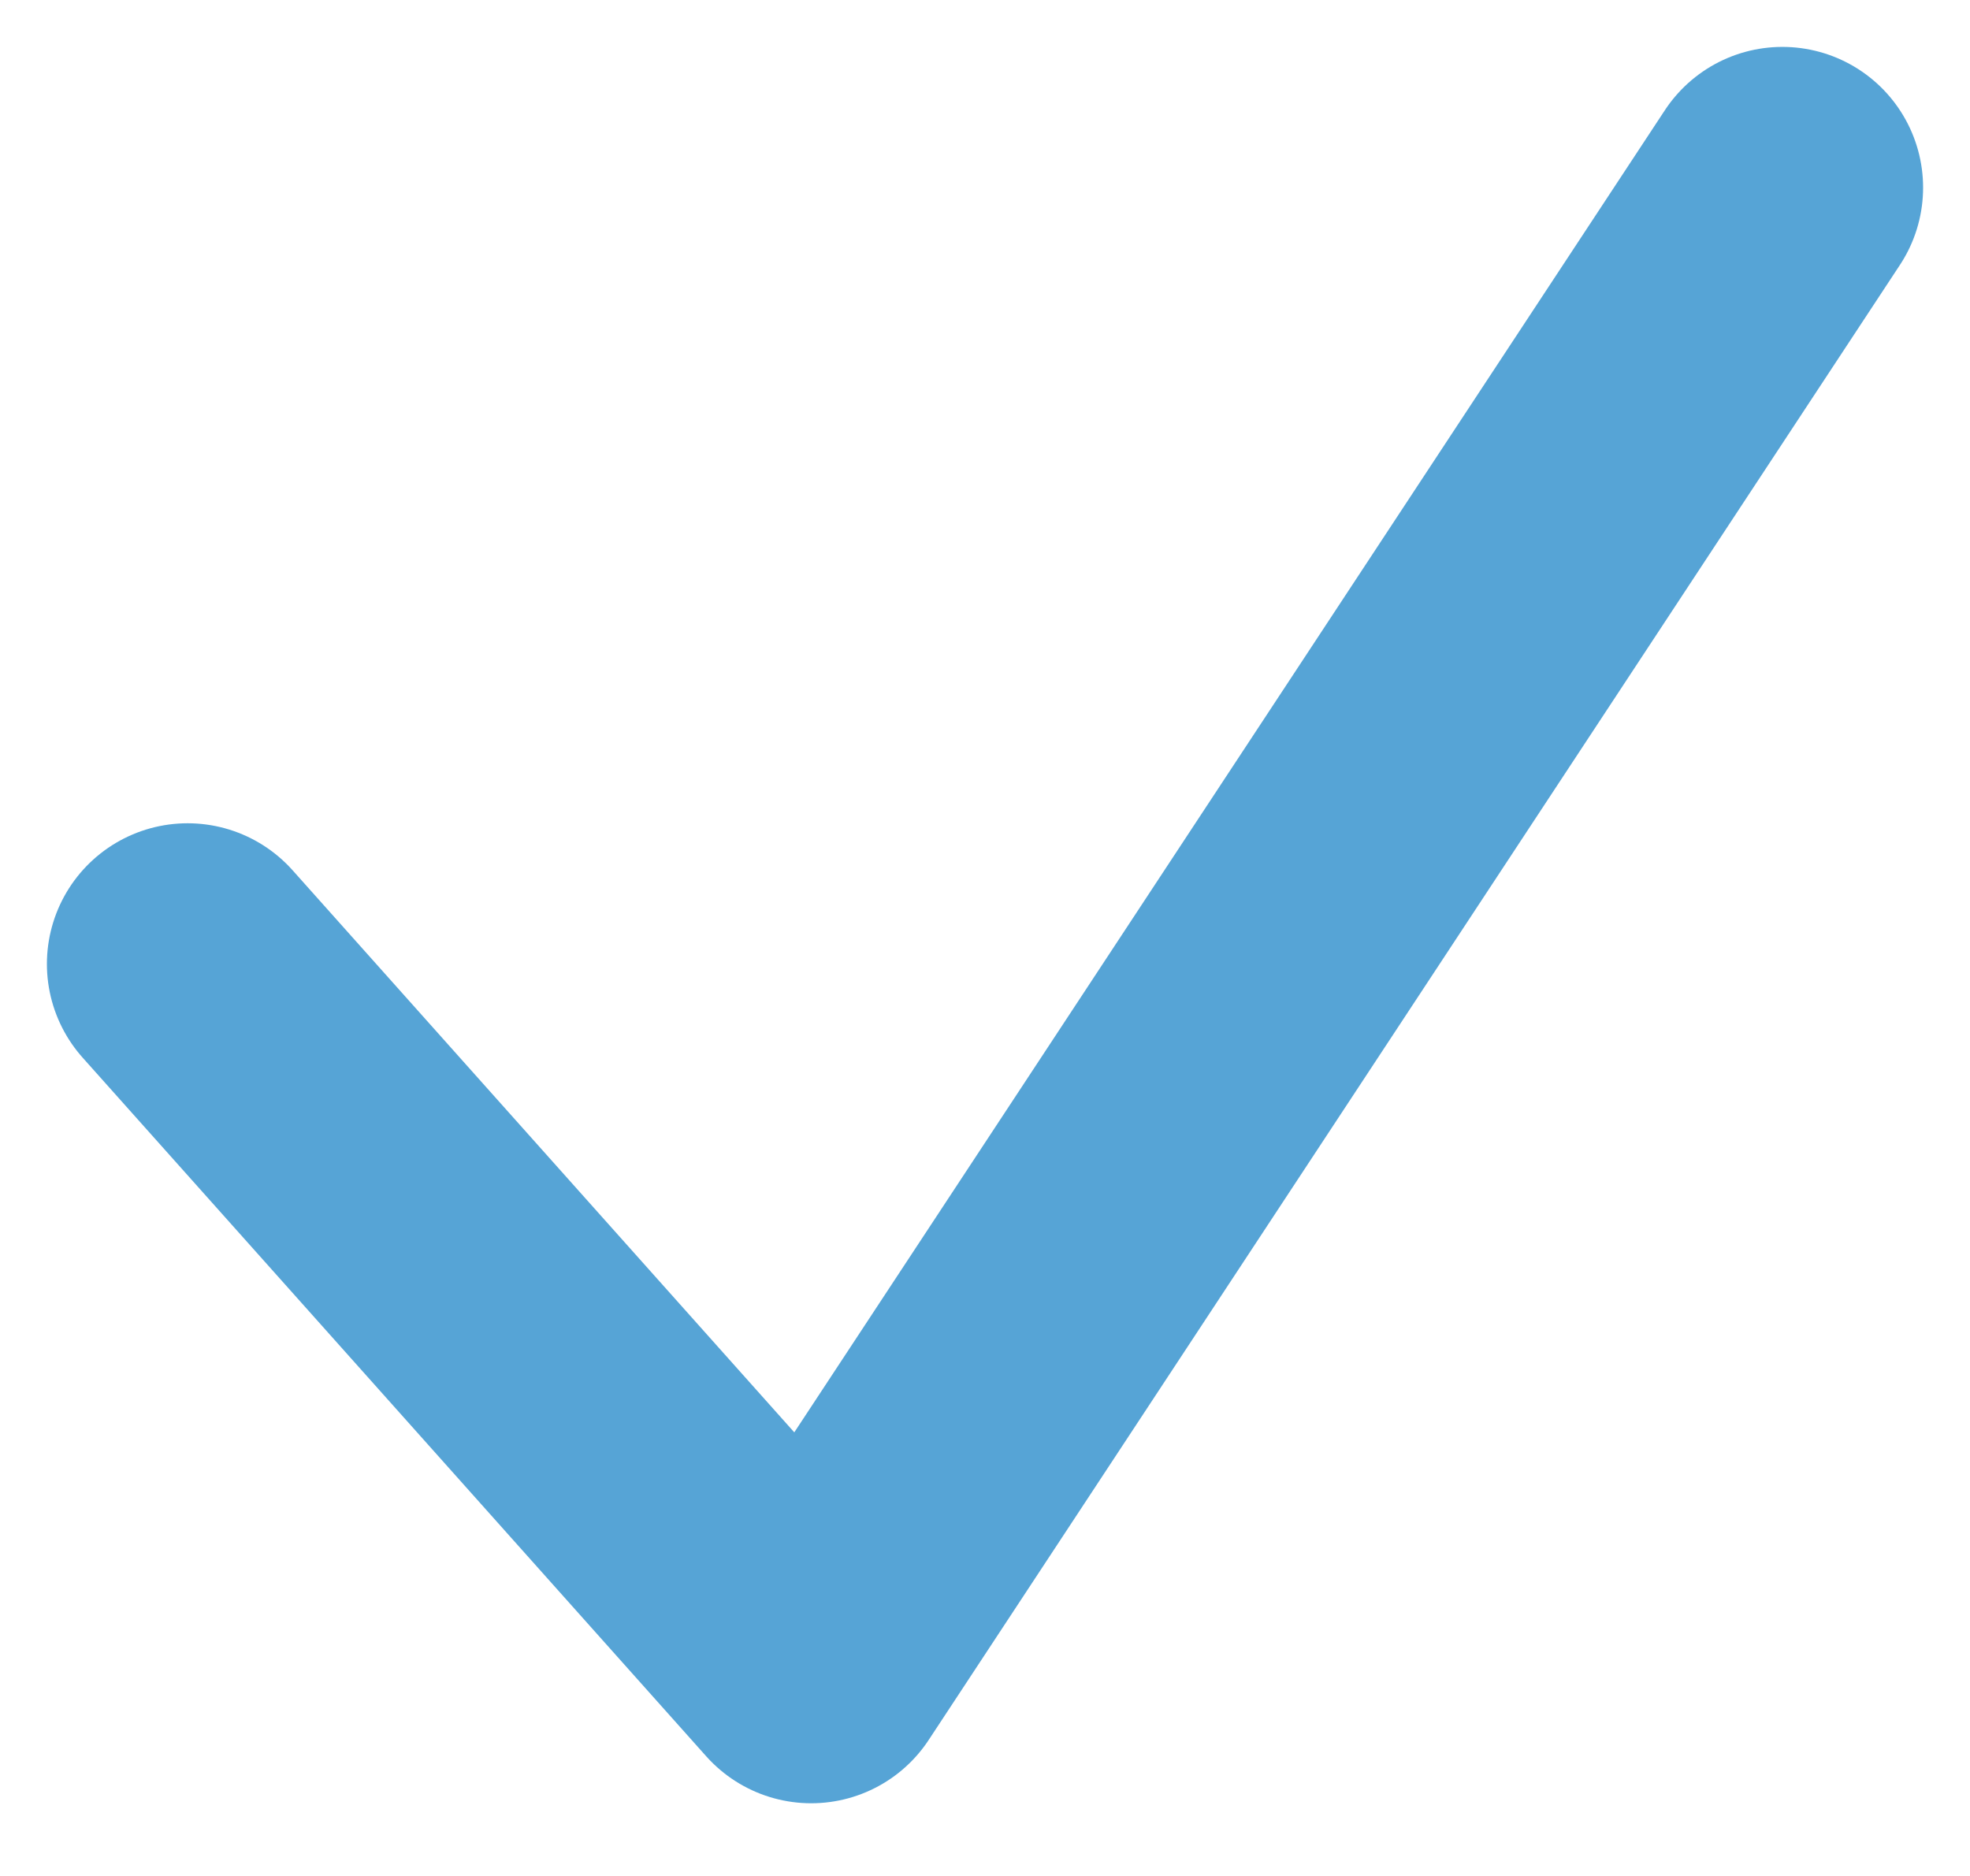
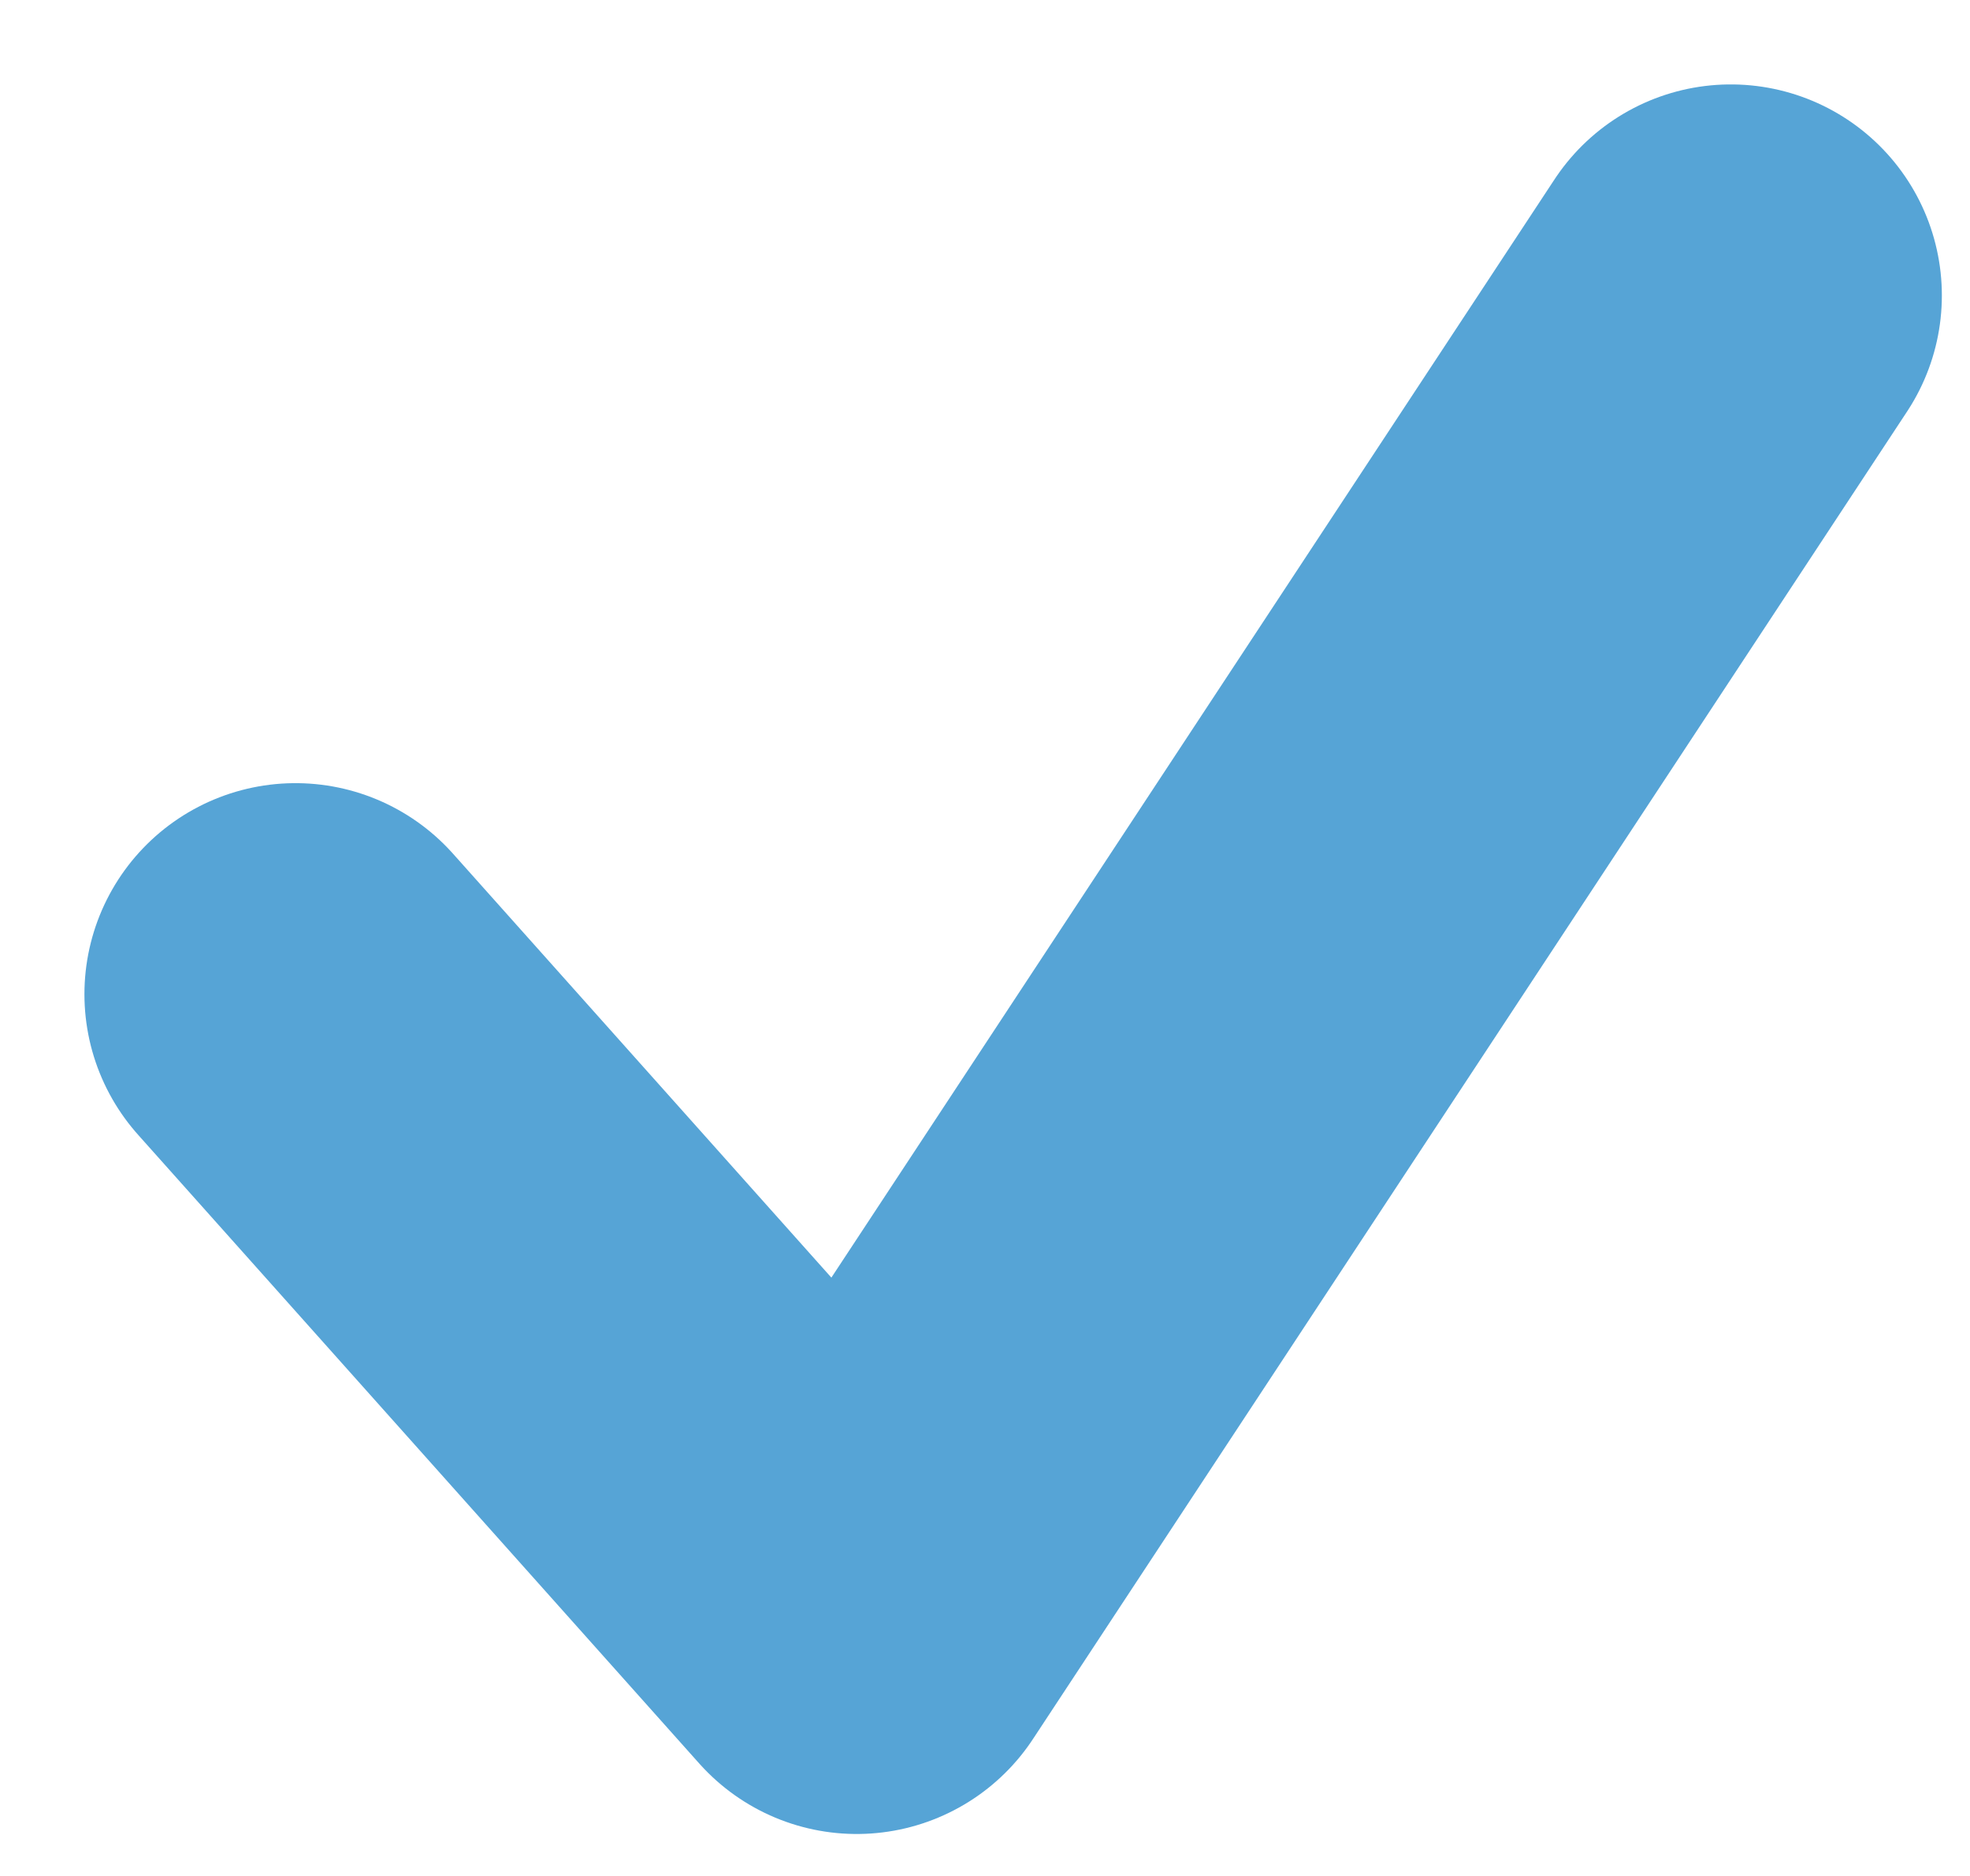
- <svg xmlns="http://www.w3.org/2000/svg" width="21px" height="20px" viewBox="0 0 21 20" version="1.1">
-   <defs />
-   <g id="Symbols" stroke="none" stroke-width="1" fill="none" fill-rule="evenodd" stroke-linecap="round" stroke-linejoin="round">
-     <g id="button-check" transform="translate(-10, -11)" stroke-width="3" stroke="#56A4D6">
-       <g id="Group" transform="translate(12, 10)">
-         <polyline id="Page-1" points="0 11.277 6.647 18.725 17 3" />
-       </g>
-     </g>
-   </g>
+ <svg xmlns="http://www.w3.org/2000/svg" width="21" height="20">
+   <path d="M2 10.277l6.647 7.448L19 2" stroke-width="5" stroke="#56A4D6" fill="none" fill-rule="evenodd" stroke-linecap="round" stroke-linejoin="round" transform="scale(0.9) translate(1.5,1.5)" />
</svg>
